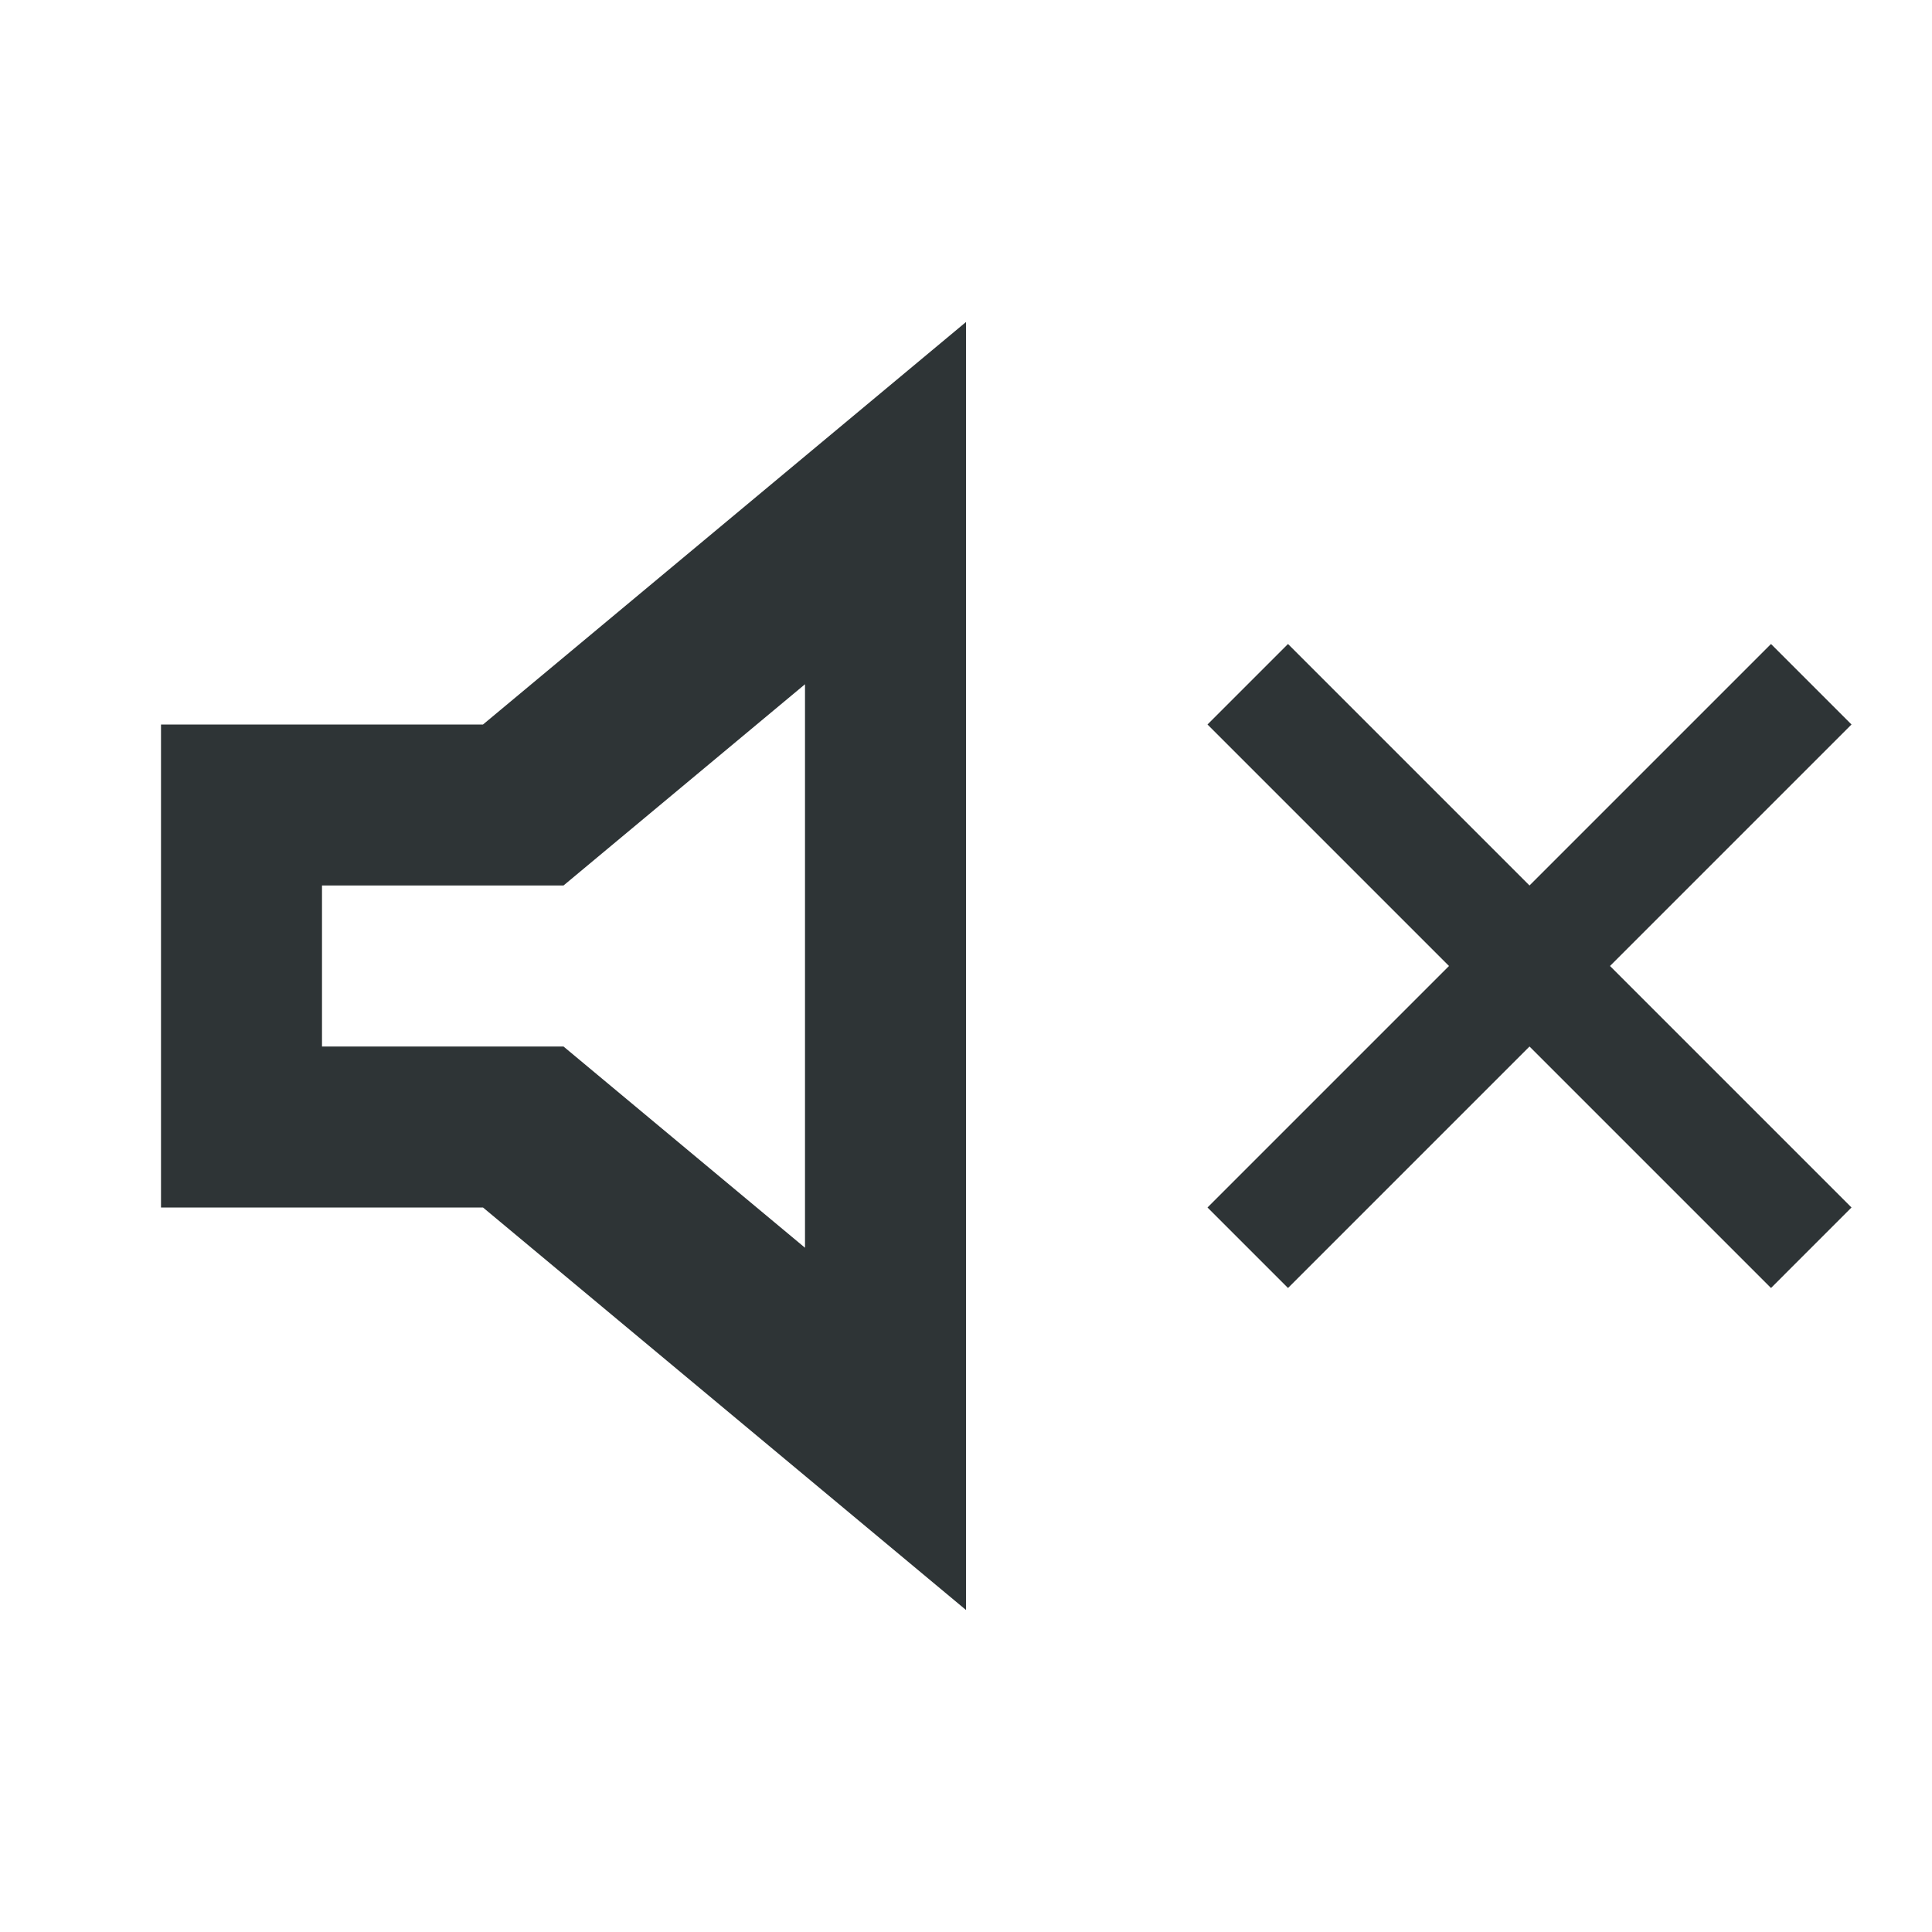
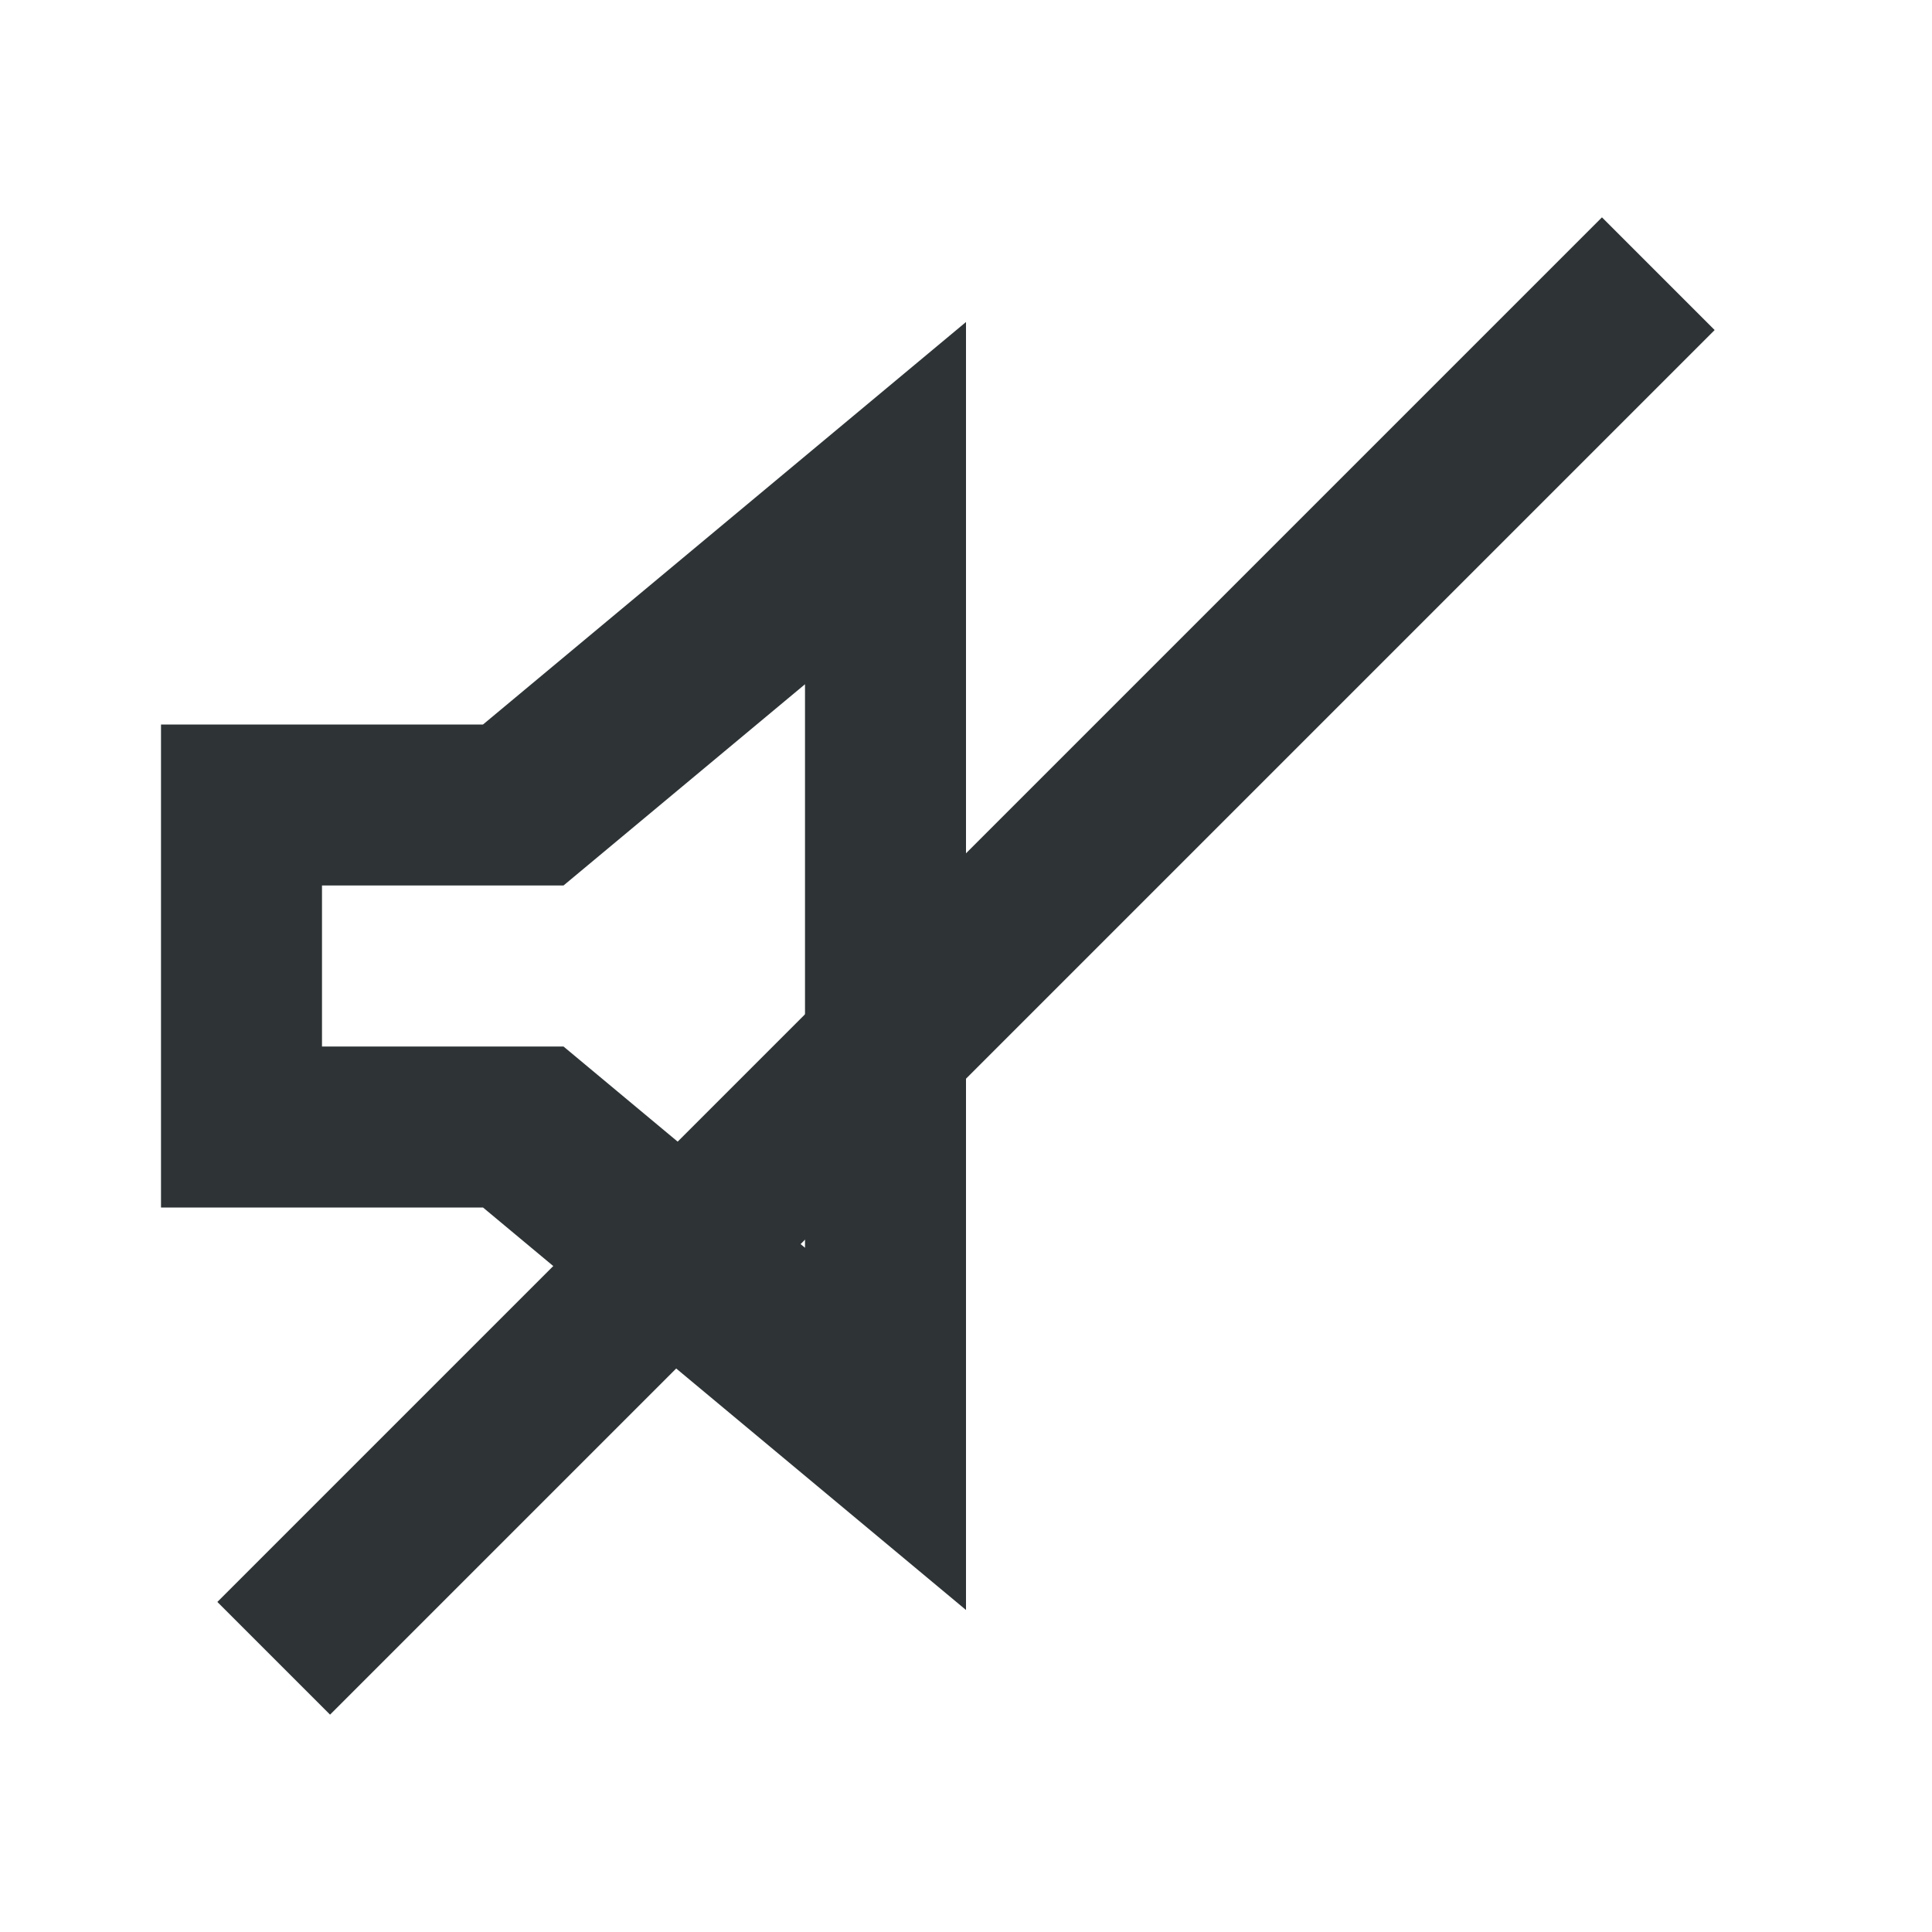
<svg xmlns="http://www.w3.org/2000/svg" width="24" height="24" viewBox="0 0 24 24">
  <path fill="#2e3436" fill-rule="evenodd" d="M2 9h4l6-5v16l-6-5H2ZM4 11v2h3l3 2.5v-7L7 11Z" />
-   <path fill="#2e3436" d="m16 8 3 3 3-3 1 1-3 3 3 3-1 1-3-3-3 3-1-1 3-3-3-3Z" />
+   <path fill="#2e3436" d="m19.9 2.7 1.4 1.4L4.1 21.3l-1.4-1.4Z" />
</svg>
